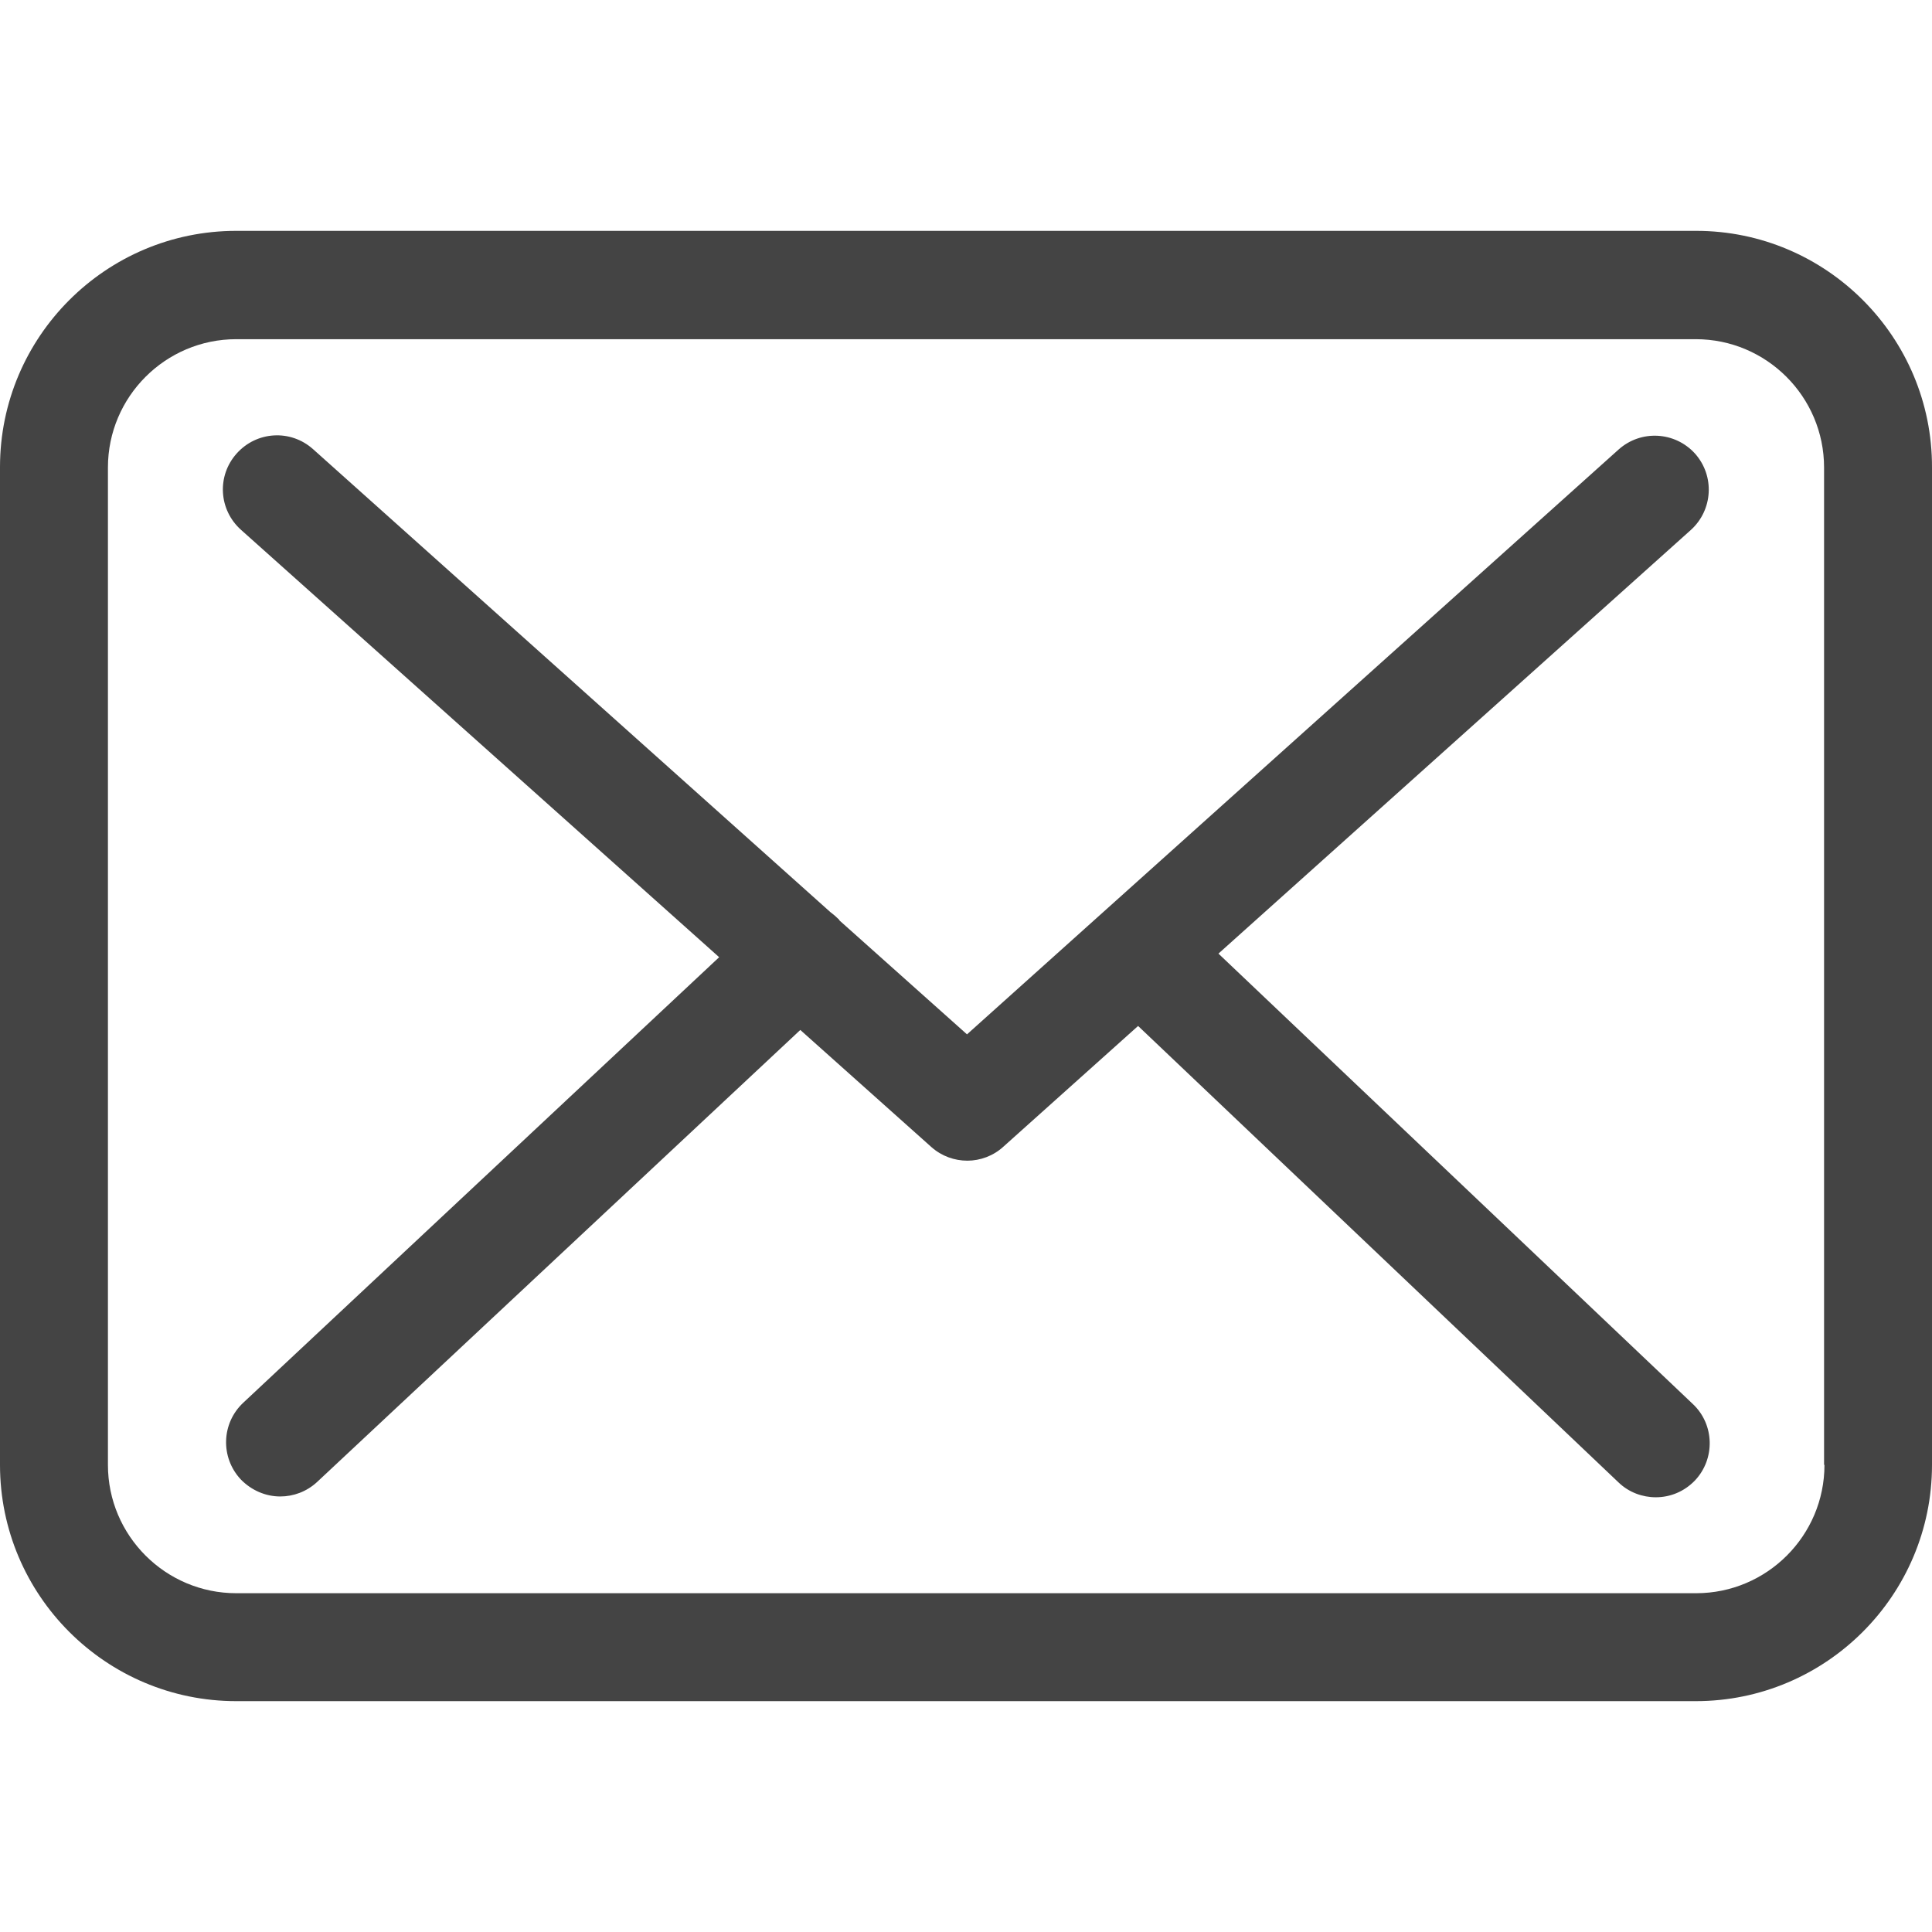
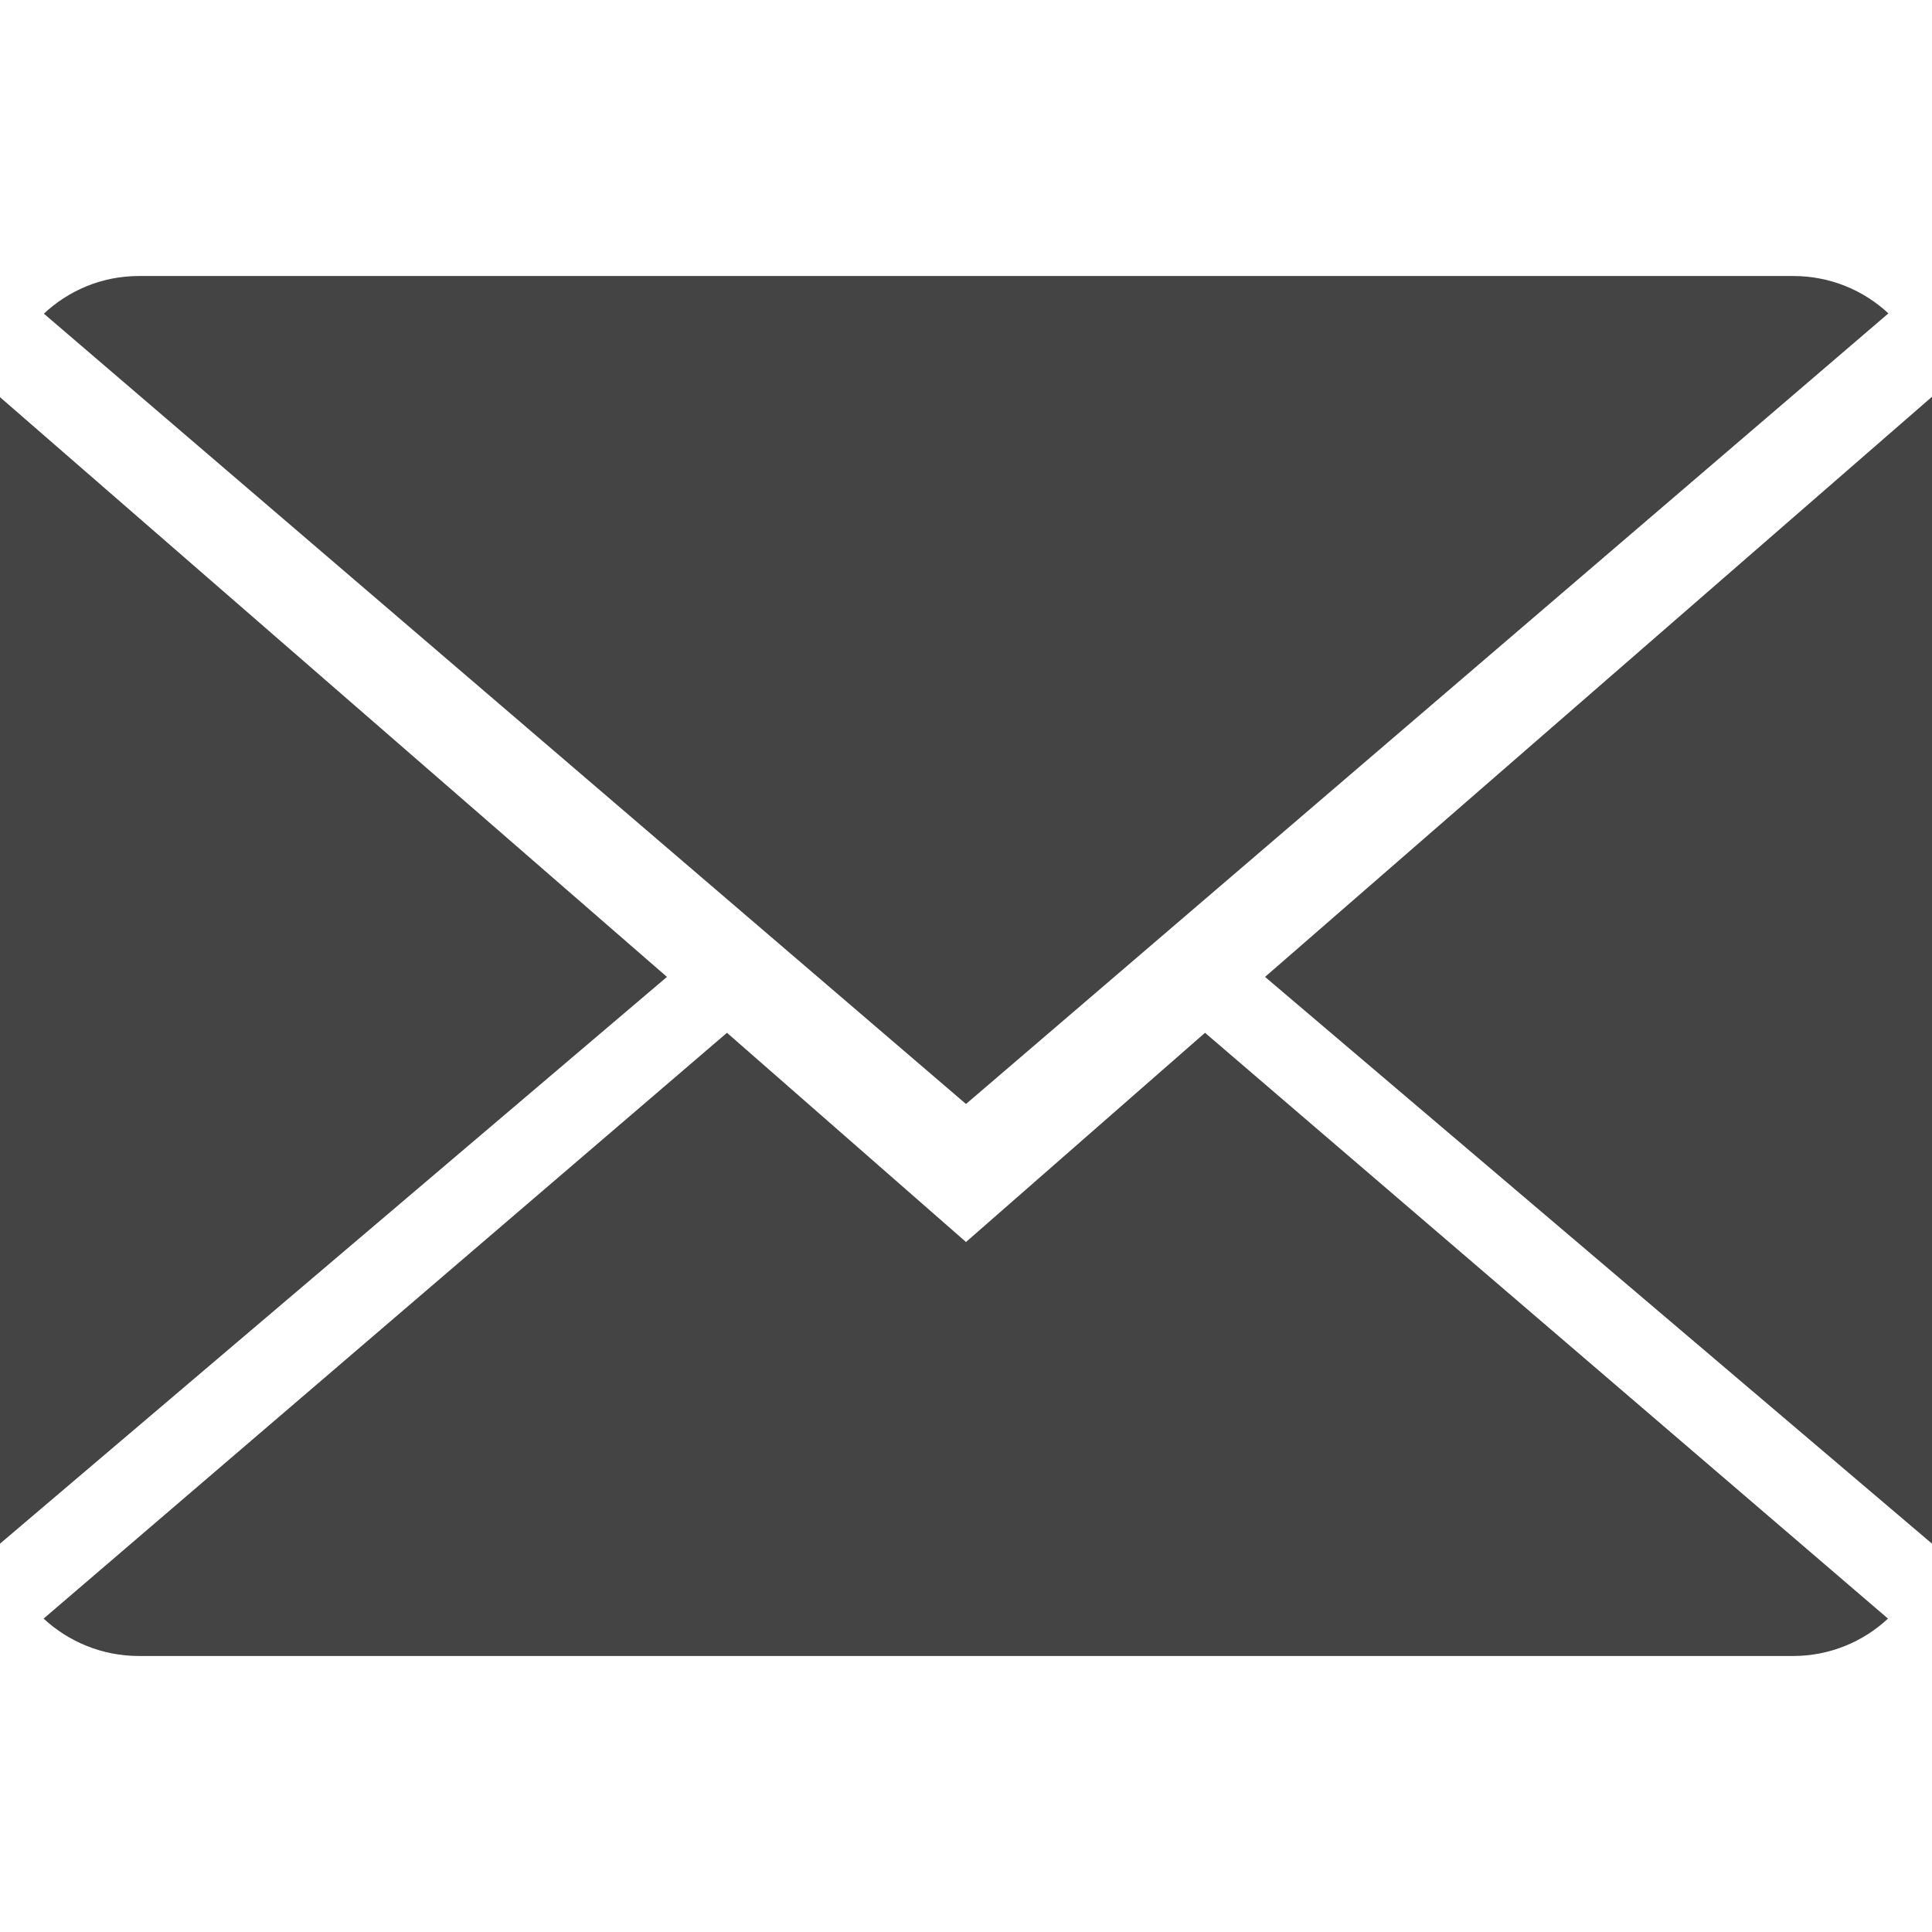
- <svg xmlns="http://www.w3.org/2000/svg" version="1.1" id="Capa_1" x="0px" y="0px" viewBox="0 0 483.3 483.3" style="enable-background:new 0 0 483.3 483.3;" xml:space="preserve" width="32px" height="32px">
+ <svg xmlns="http://www.w3.org/2000/svg" version="1.1" id="Capa_1" x="0px" y="0px" viewBox="0 0 14 14" style="enable-background:new 0 0 14 14;" xml:space="preserve" width="32px" height="32px">
  <g>
    <g>
-       <path d="M424.3,57.75H59.1c-32.6,0-59.1,26.5-59.1,59.1v249.6c0,32.6,26.5,59.1,59.1,59.1h365.1c32.6,0,59.1-26.5,59.1-59.1    v-249.5C483.4,84.35,456.9,57.75,424.3,57.75z M456.4,366.45c0,17.7-14.4,32.1-32.1,32.1H59.1c-17.7,0-32.1-14.4-32.1-32.1v-249.5    c0-17.7,14.4-32.1,32.1-32.1h365.1c17.7,0,32.1,14.4,32.1,32.1v249.5H456.4z" fill="#444444" />
-       <path d="M304.8,238.55l118.2-106c5.5-5,6-13.5,1-19.1c-5-5.5-13.5-6-19.1-1l-163,146.3l-31.8-28.4c-0.1-0.1-0.2-0.2-0.2-0.3    c-0.7-0.7-1.4-1.3-2.2-1.9L78.3,112.35c-5.6-5-14.1-4.5-19.1,1.1c-5,5.6-4.5,14.1,1.1,19.1l119.6,106.9L60.8,350.95    c-5.4,5.1-5.7,13.6-0.6,19.1c2.7,2.8,6.3,4.3,9.9,4.3c3.3,0,6.6-1.2,9.2-3.6l120.9-113.1l32.8,29.3c2.6,2.3,5.8,3.4,9,3.4    c3.2,0,6.5-1.2,9-3.5l33.7-30.2l120.2,114.2c2.6,2.5,6,3.7,9.3,3.7c3.6,0,7.1-1.4,9.8-4.2c5.1-5.4,4.9-14-0.5-19.1L304.8,238.55z" fill="#444444" />
+       <path d="M7,9L5.268,7.484l-4.952,4.245C0.496,11.896,0.739,12,1.007,12h11.986    c0.267,0,0.509-0.104,0.688-0.271L8.732,7.484L7,9z" fill="#444444" />
+       <path d="M13.684,2.271C13.504,2.103,13.262,2,12.993,2H1.007C0.74,2,0.498,2.104,0.318,2.273L7,8    L13.684,2.271z" fill="#444444" />
+       <polygon points="0,2.878 0,11.186 4.833,7.079   " fill="#444444" />
+       <polygon points="9.167,7.079 14,11.186 14,2.875   " fill="#444444" />
    </g>
  </g>
  <g>
</g>
  <g>
</g>
  <g>
</g>
  <g>
</g>
  <g>
</g>
  <g>
</g>
  <g>
</g>
  <g>
</g>
  <g>
</g>
  <g>
</g>
  <g>
</g>
  <g>
</g>
  <g>
</g>
  <g>
</g>
  <g>
</g>
</svg>
